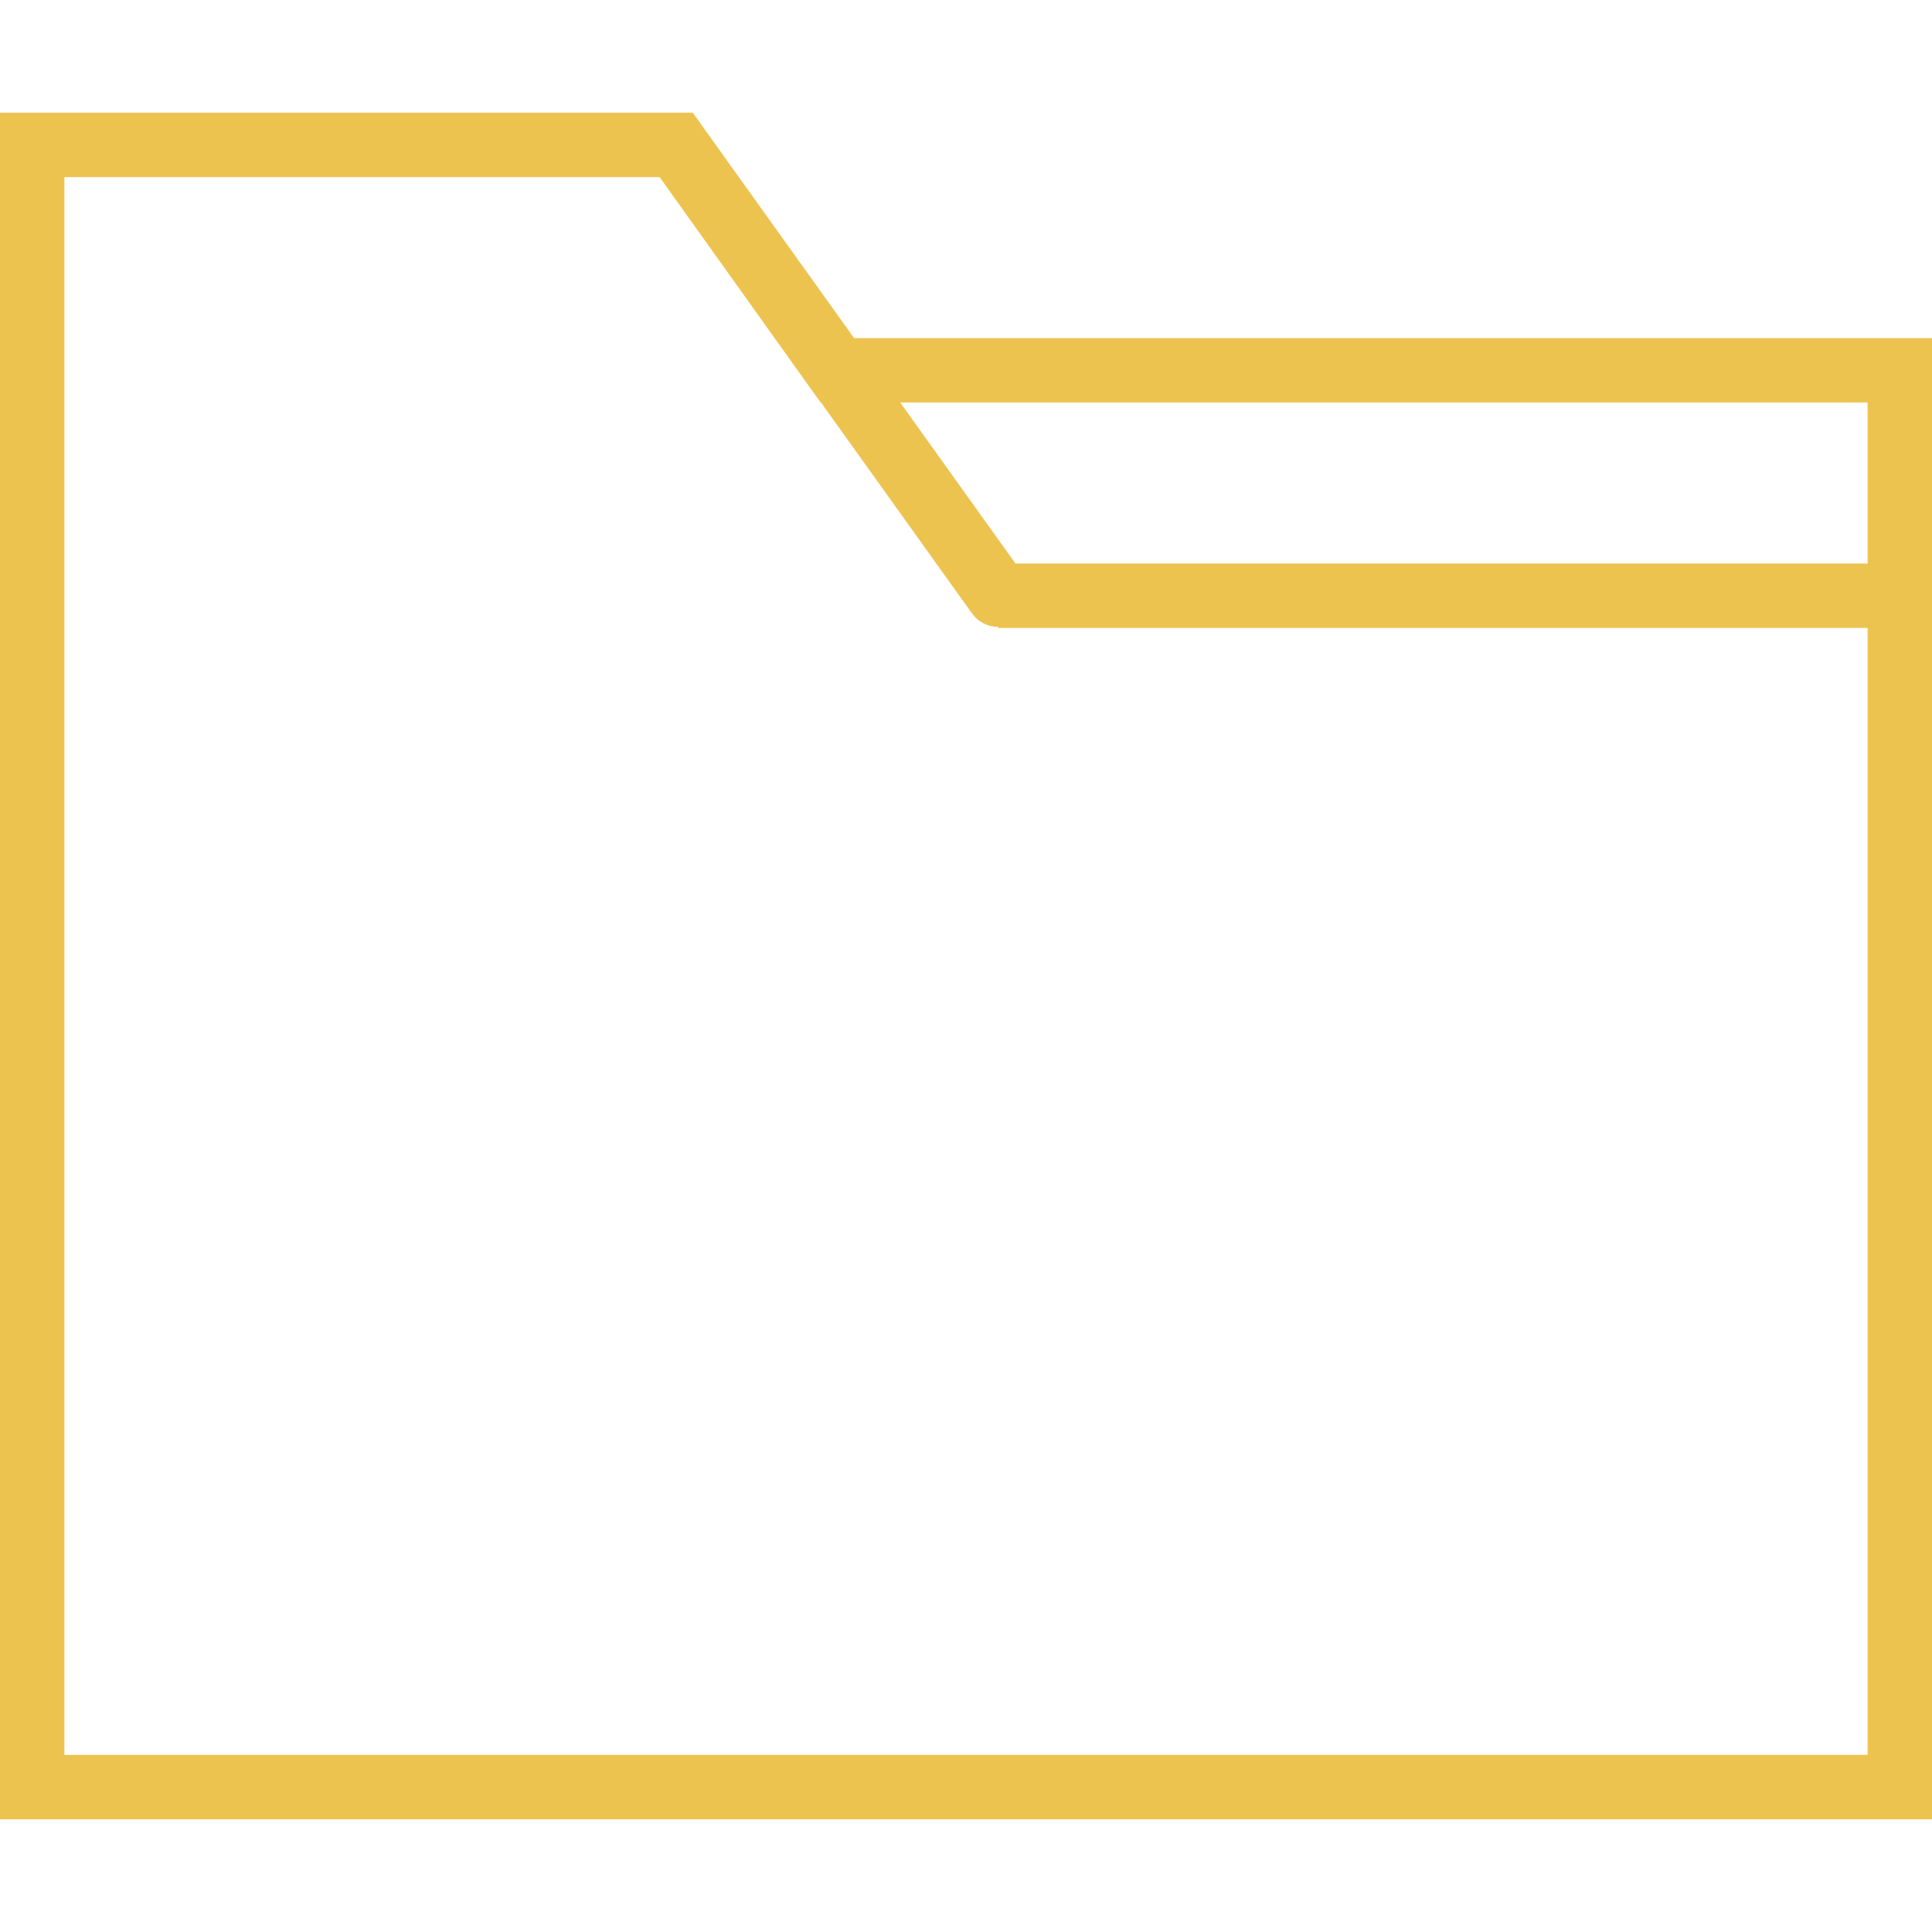
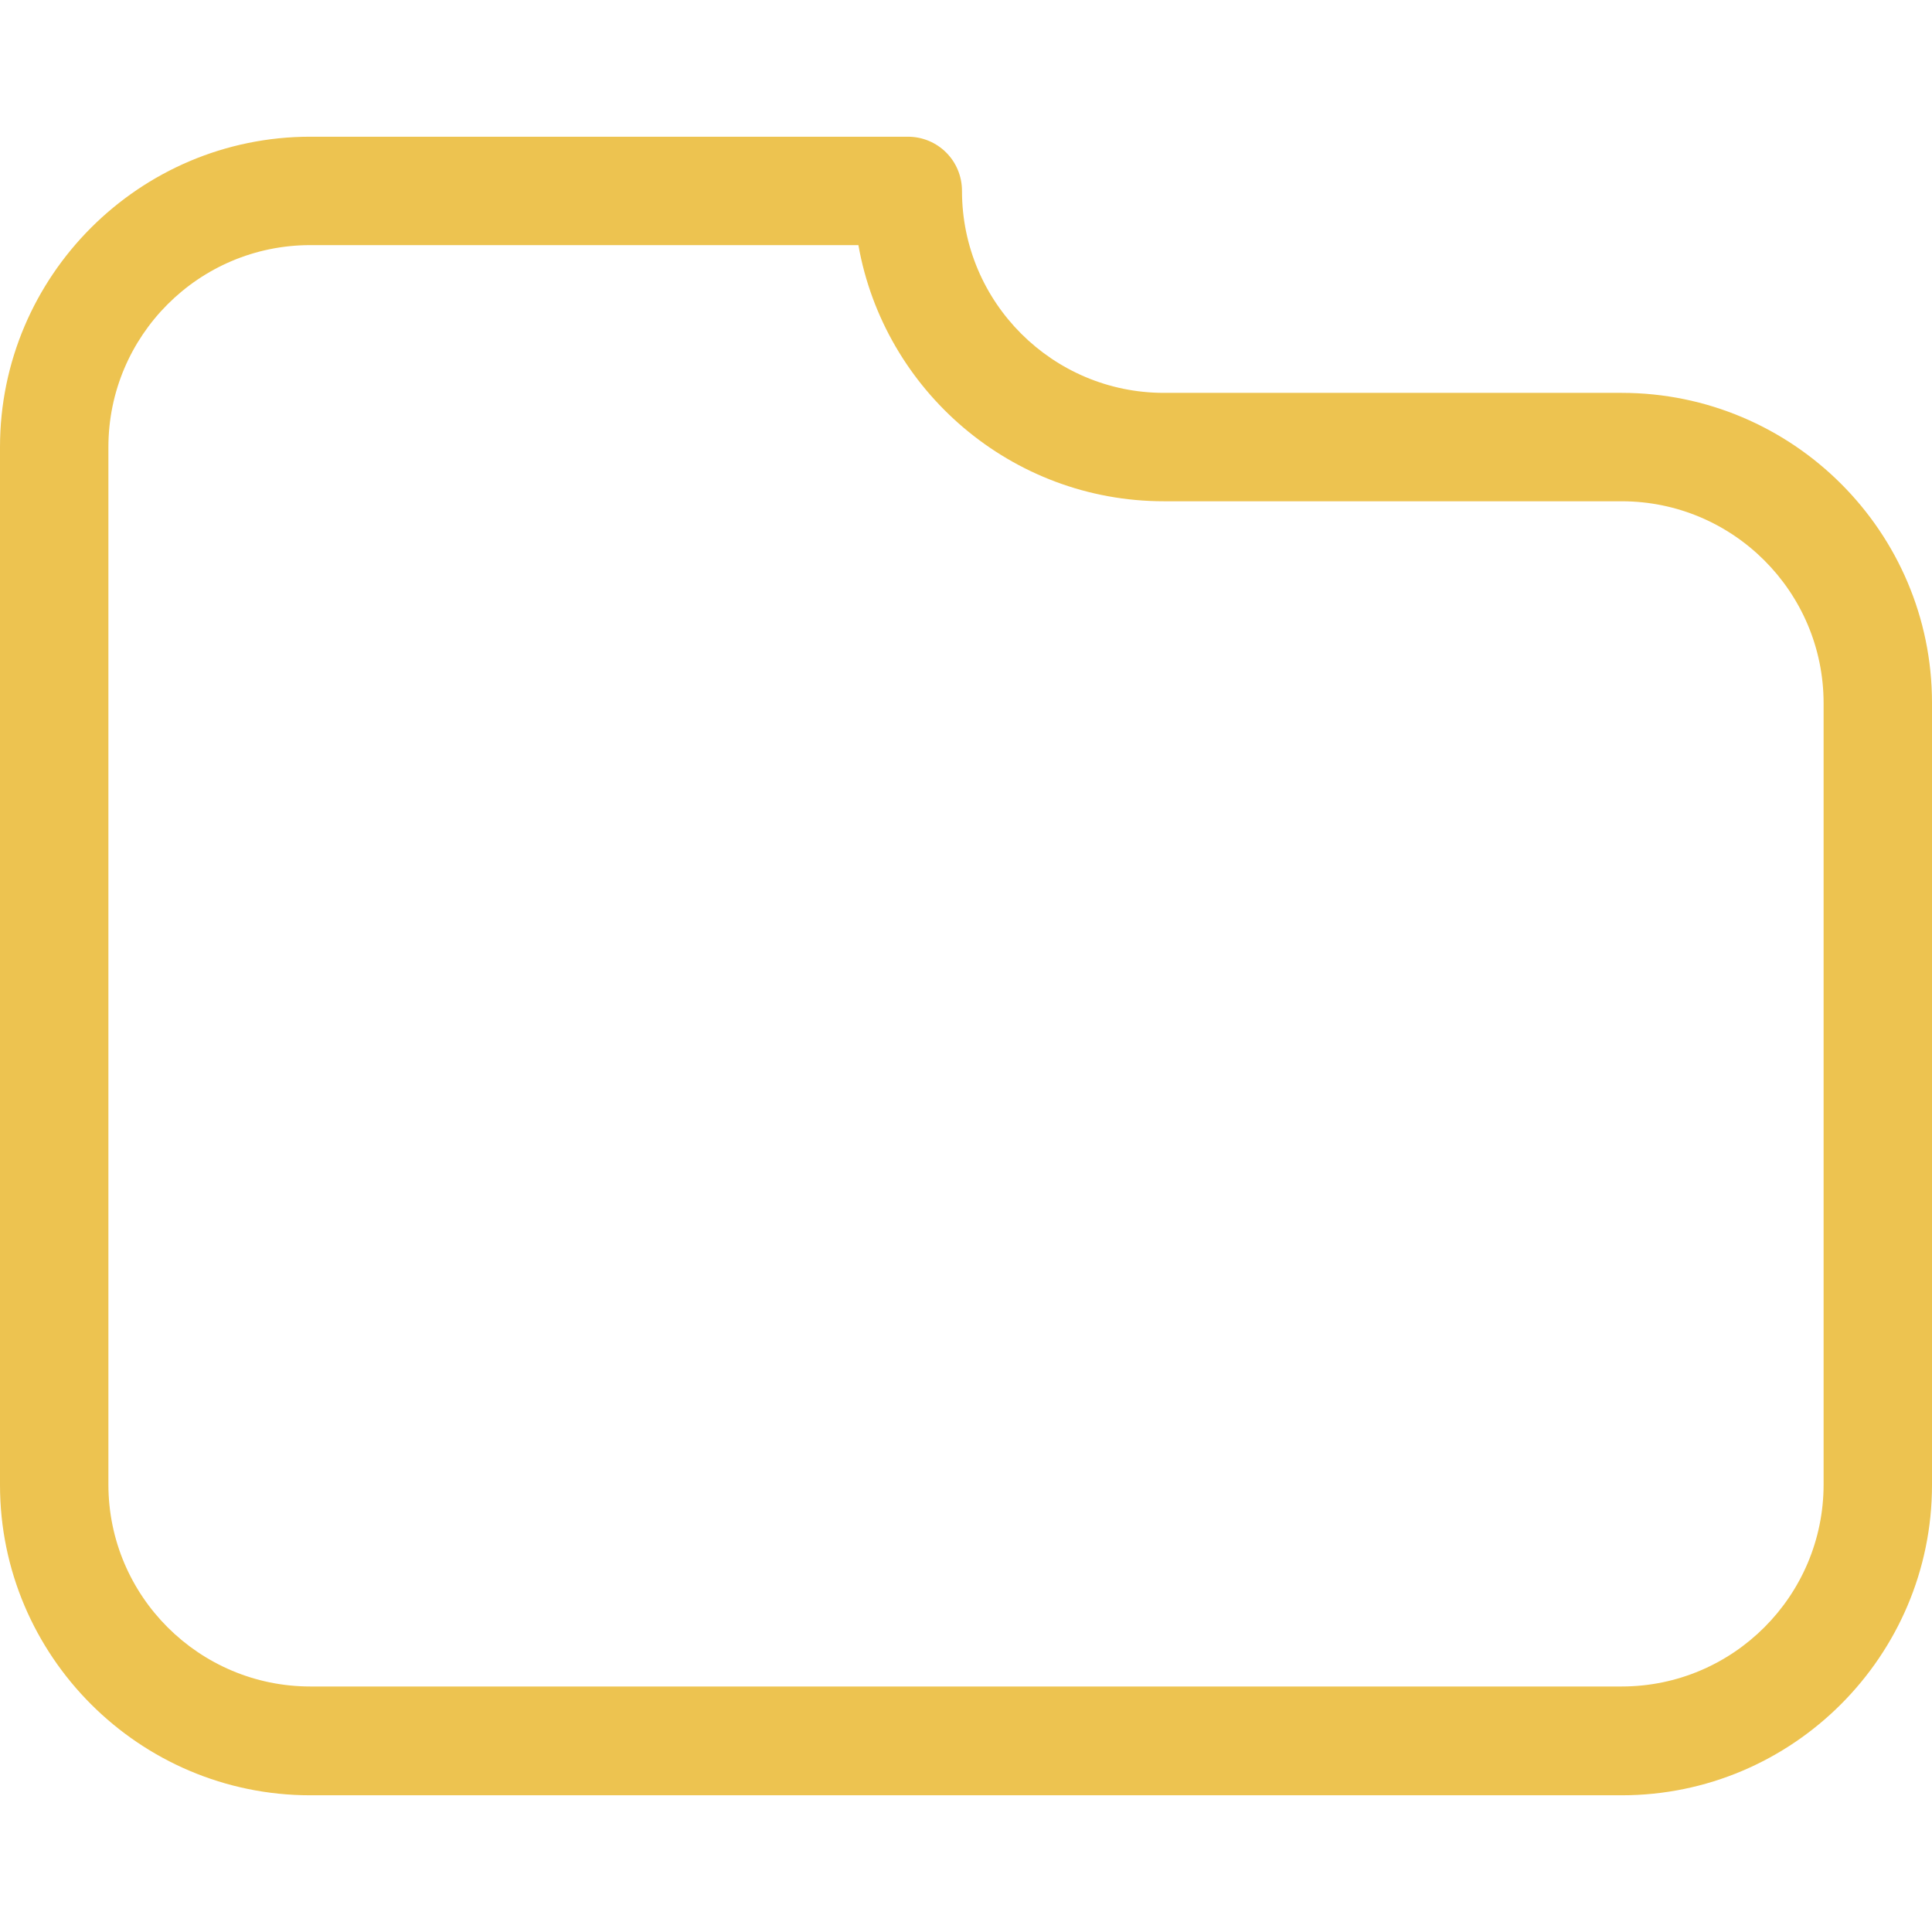
- <svg xmlns="http://www.w3.org/2000/svg" version="1.1" id="Capa_1" x="0px" y="0px" viewBox="0 0 60 60" style="enable-background:new 0 0 60 60;" xml:space="preserve" width="512px" height="512px">
-   <path d="M26.525,10.5l-4.618-6.451L21.515,3.5H0v53h60v-46H26.525z M58,12.5v5H31.536l-3.579-5H58z M2,54.5v-49h18.485l5,7h0.012  l4.69,6.551c0.195,0.272,0.501,0.417,0.813,0.418V19.5h27v35H2z" fill="#edc350" />
+ <svg xmlns="http://www.w3.org/2000/svg" version="1.1" id="Capa_1" x="0px" y="0px" viewBox="0 0 481.2 481.2" style="enable-background:new 0 0 481.2 481.2;" xml:space="preserve" width="512px" height="512px">
+   <g>
+     <path d="M403.9,97.85h-114c-27.7,0-50.3-22.5-50.3-50.3c0-7.5-6-13.5-13.5-13.5H77.3c-42.6,0-77.3,34.7-77.3,77.3v258.5   c0,42.6,34.7,77.3,77.3,77.3h326.6c42.6,0,77.3-34.7,77.3-77.3v-194.8C481.2,132.45,446.5,97.85,403.9,97.85z M454.2,369.75   c0,27.7-22.5,50.3-50.3,50.3H77.3c-27.7,0-50.3-22.5-50.3-50.3v-258.4c0-27.7,22.5-50.3,50.3-50.3h136.5   c6.4,36.2,38.1,63.8,76.1,63.8h114c27.7,0,50.3,22.5,50.3,50.3L454.2,369.75L454.2,369.75z" fill="#edc350" />
+   </g>
  <g>
</g>
  <g>
</g>
  <g>
</g>
  <g>
</g>
  <g>
</g>
  <g>
</g>
  <g>
</g>
  <g>
</g>
  <g>
</g>
  <g>
</g>
  <g>
</g>
  <g>
</g>
  <g>
</g>
  <g>
</g>
  <g>
</g>
</svg>
